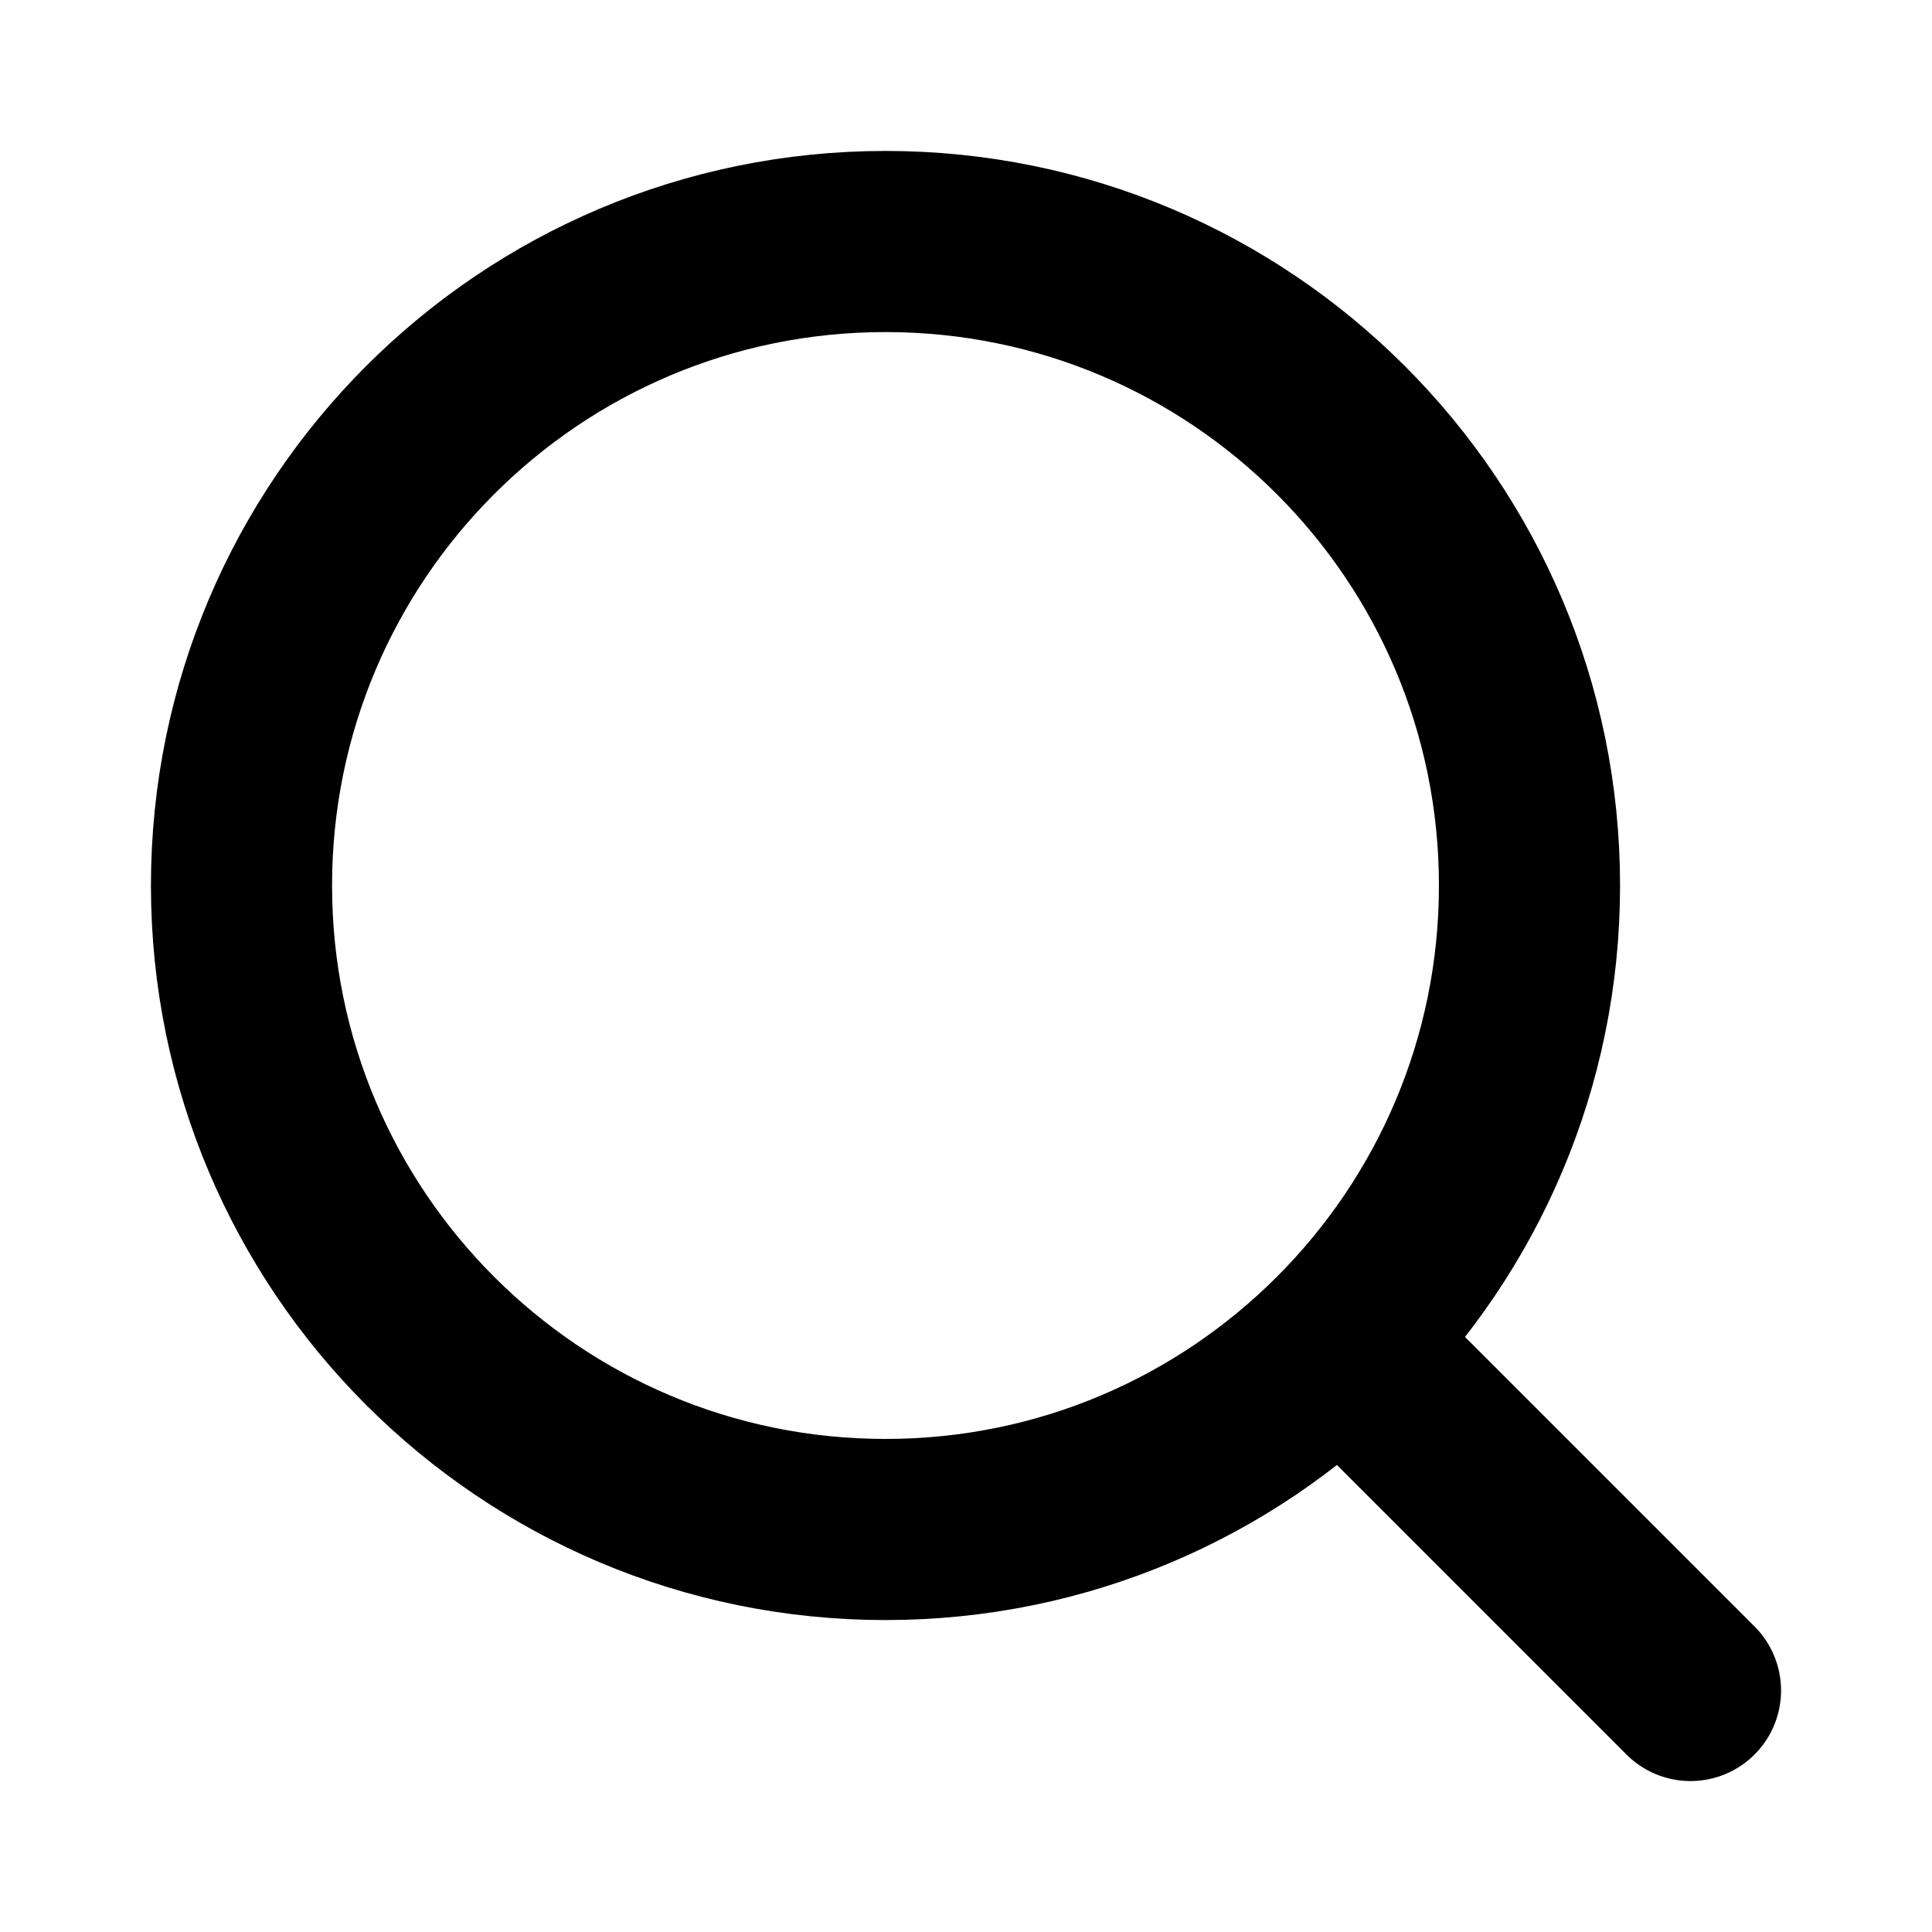
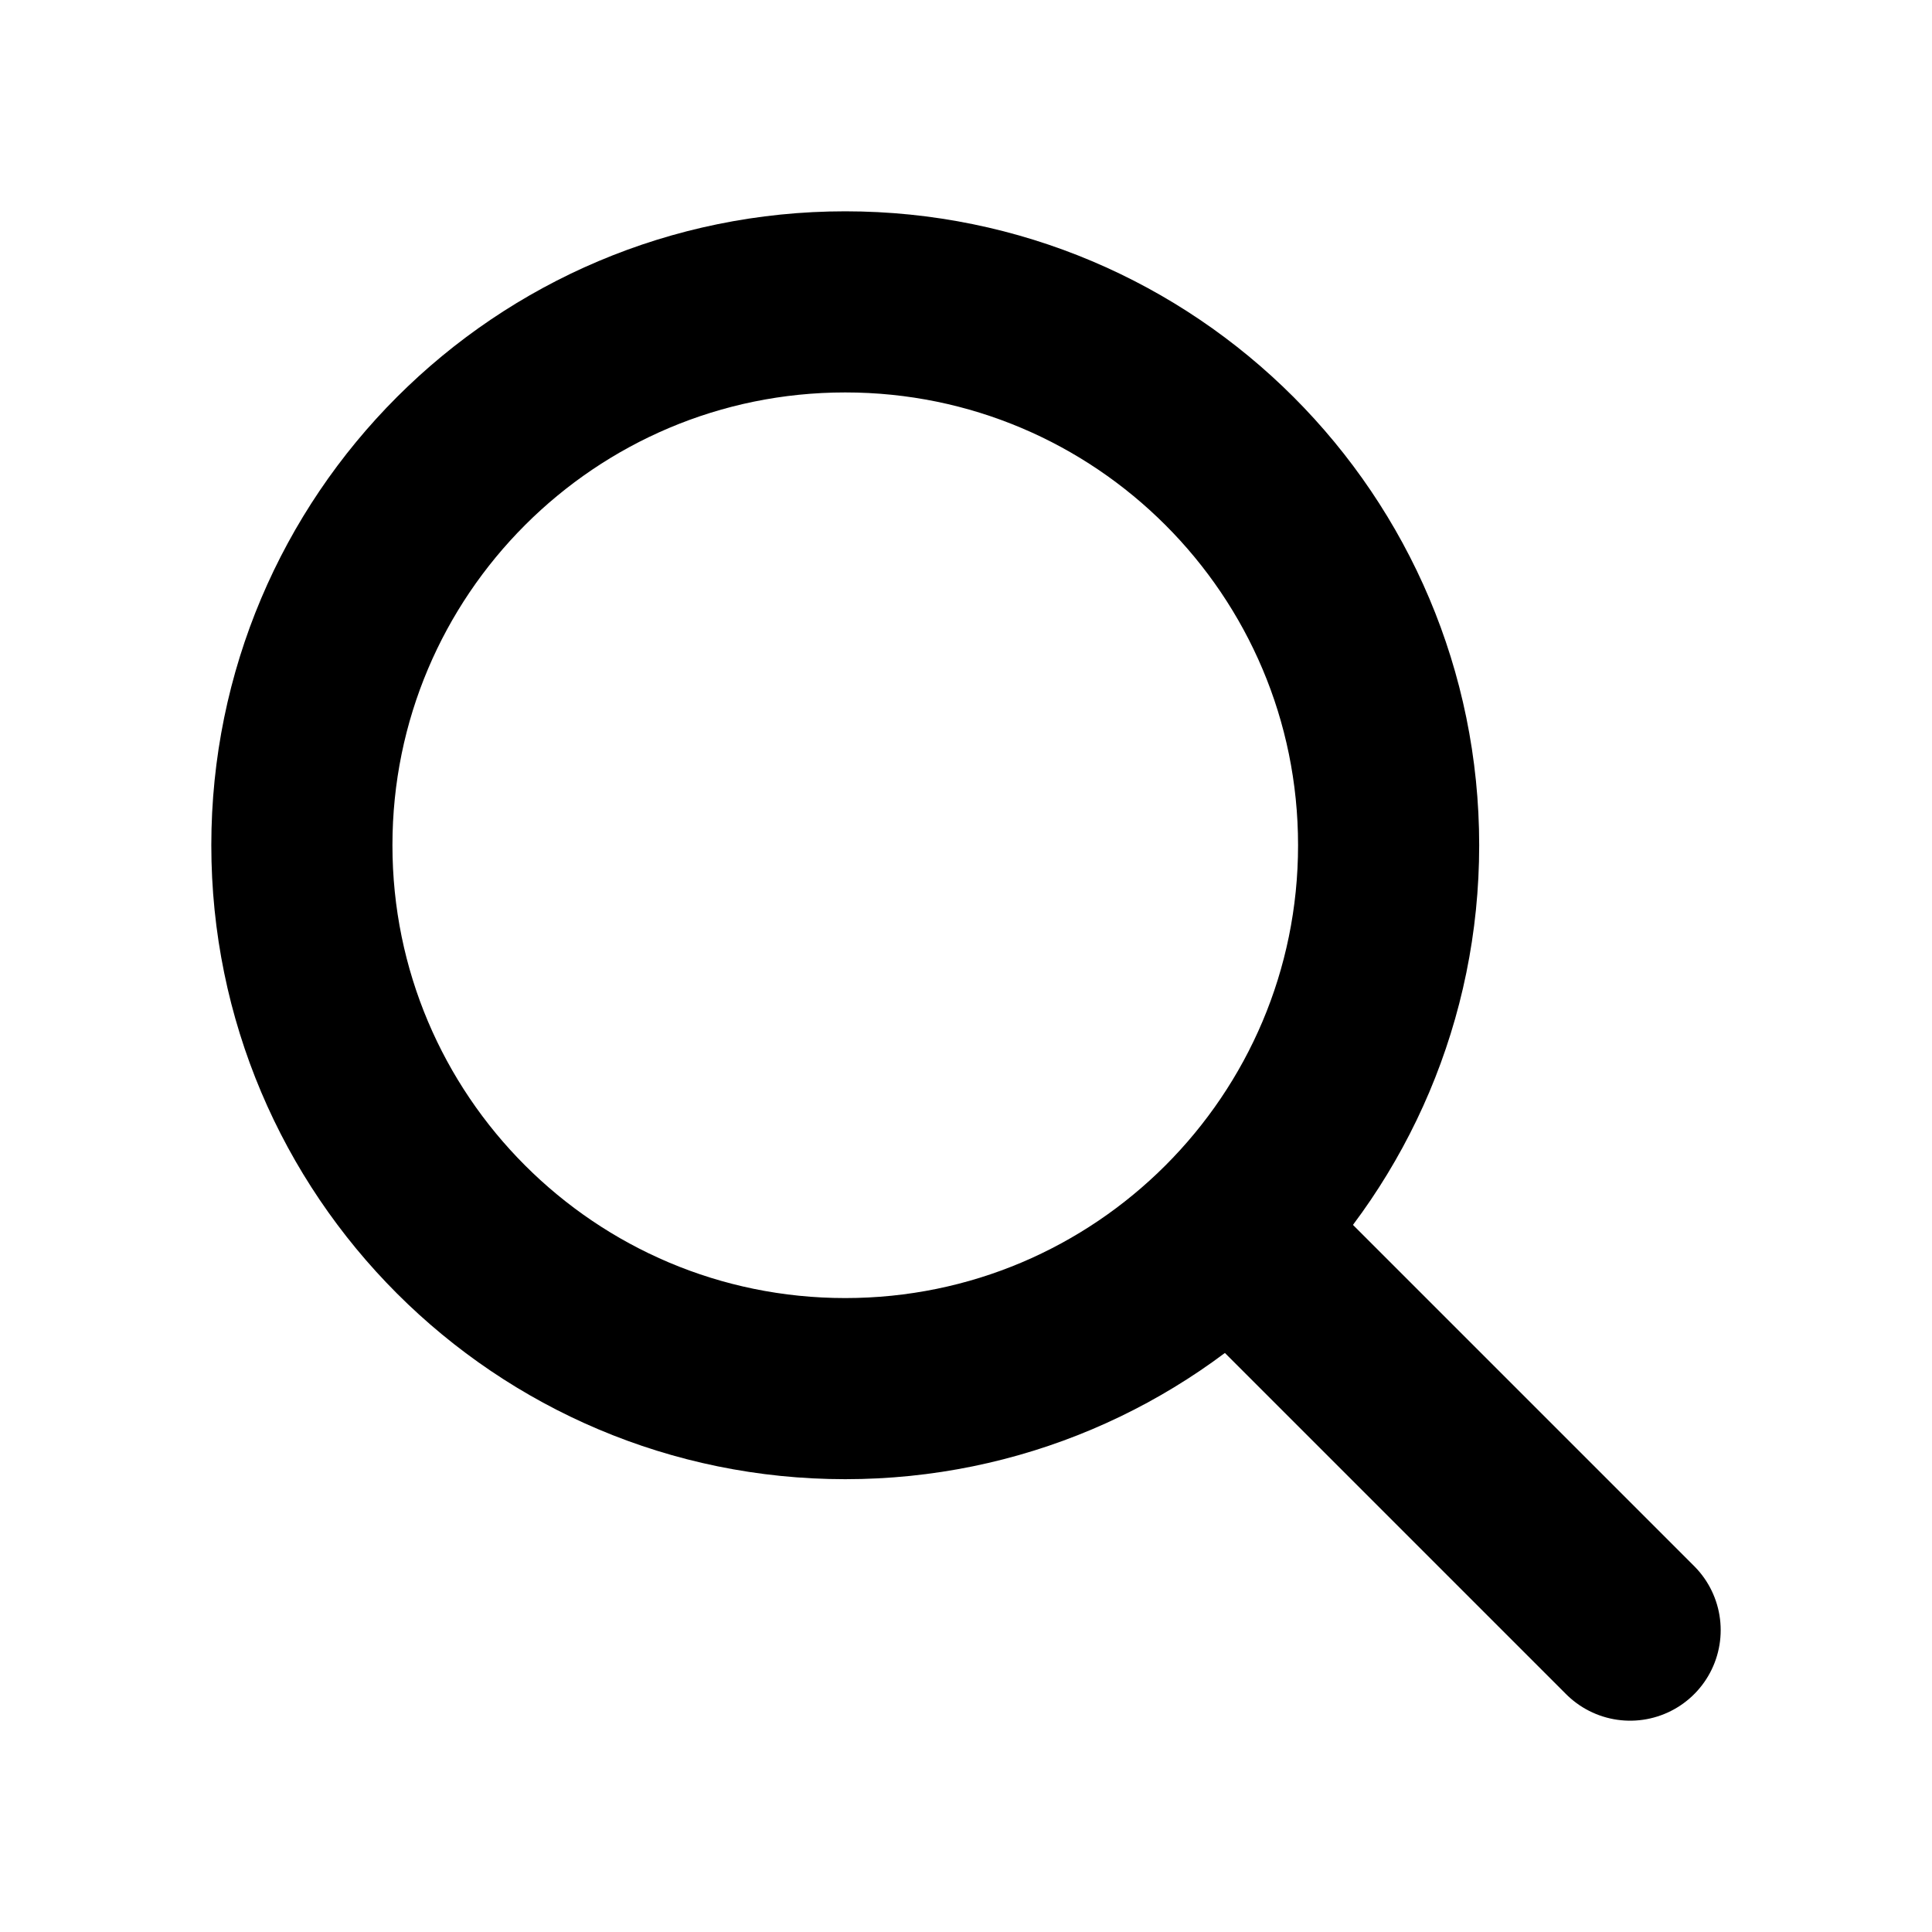
<svg xmlns="http://www.w3.org/2000/svg" width="24" height="24" viewBox="0 0 24 24" fill="none" stroke="currentColor" stroke-width="2.25" stroke-linecap="round" stroke-linejoin="round">
-   <circle cx="11" cy="11" r="8" />
-   <path d="m21 21-4.34-4.34" />
+   <circle cx="10.5" cy="10.5" r="6.75" />
+   <path d="m20.25 20.25-4.9-4.9" />
</svg>
